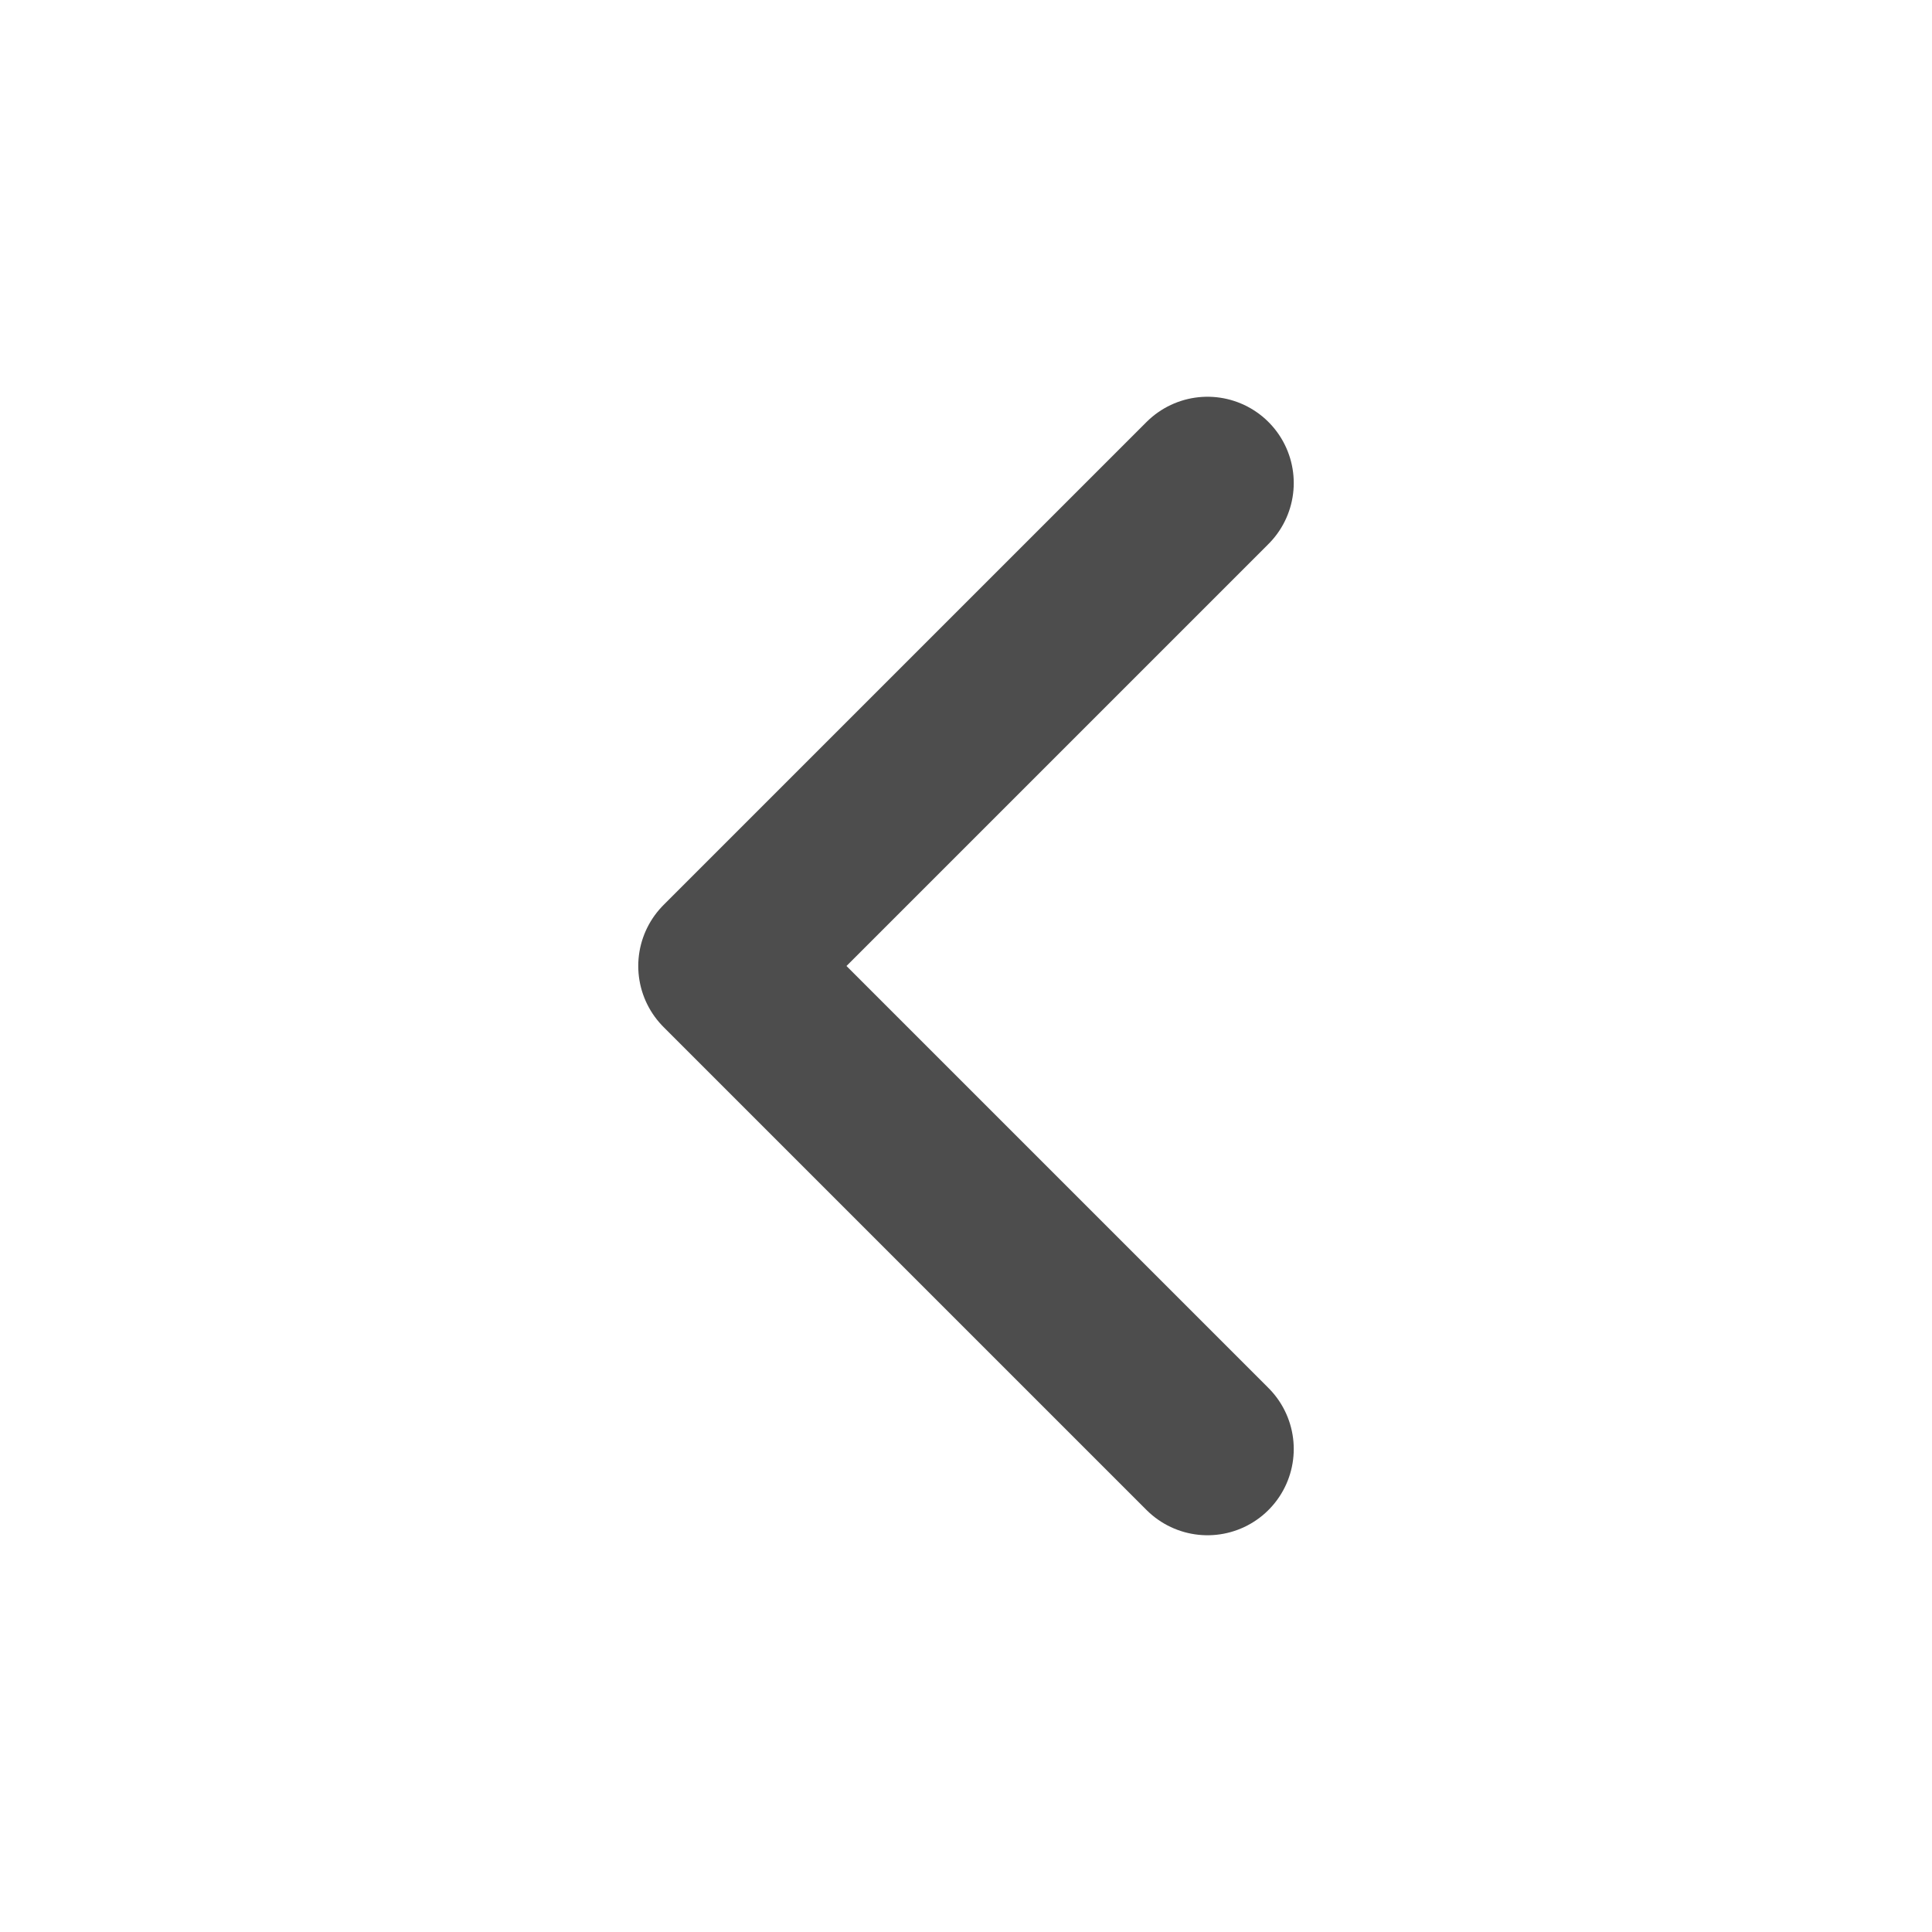
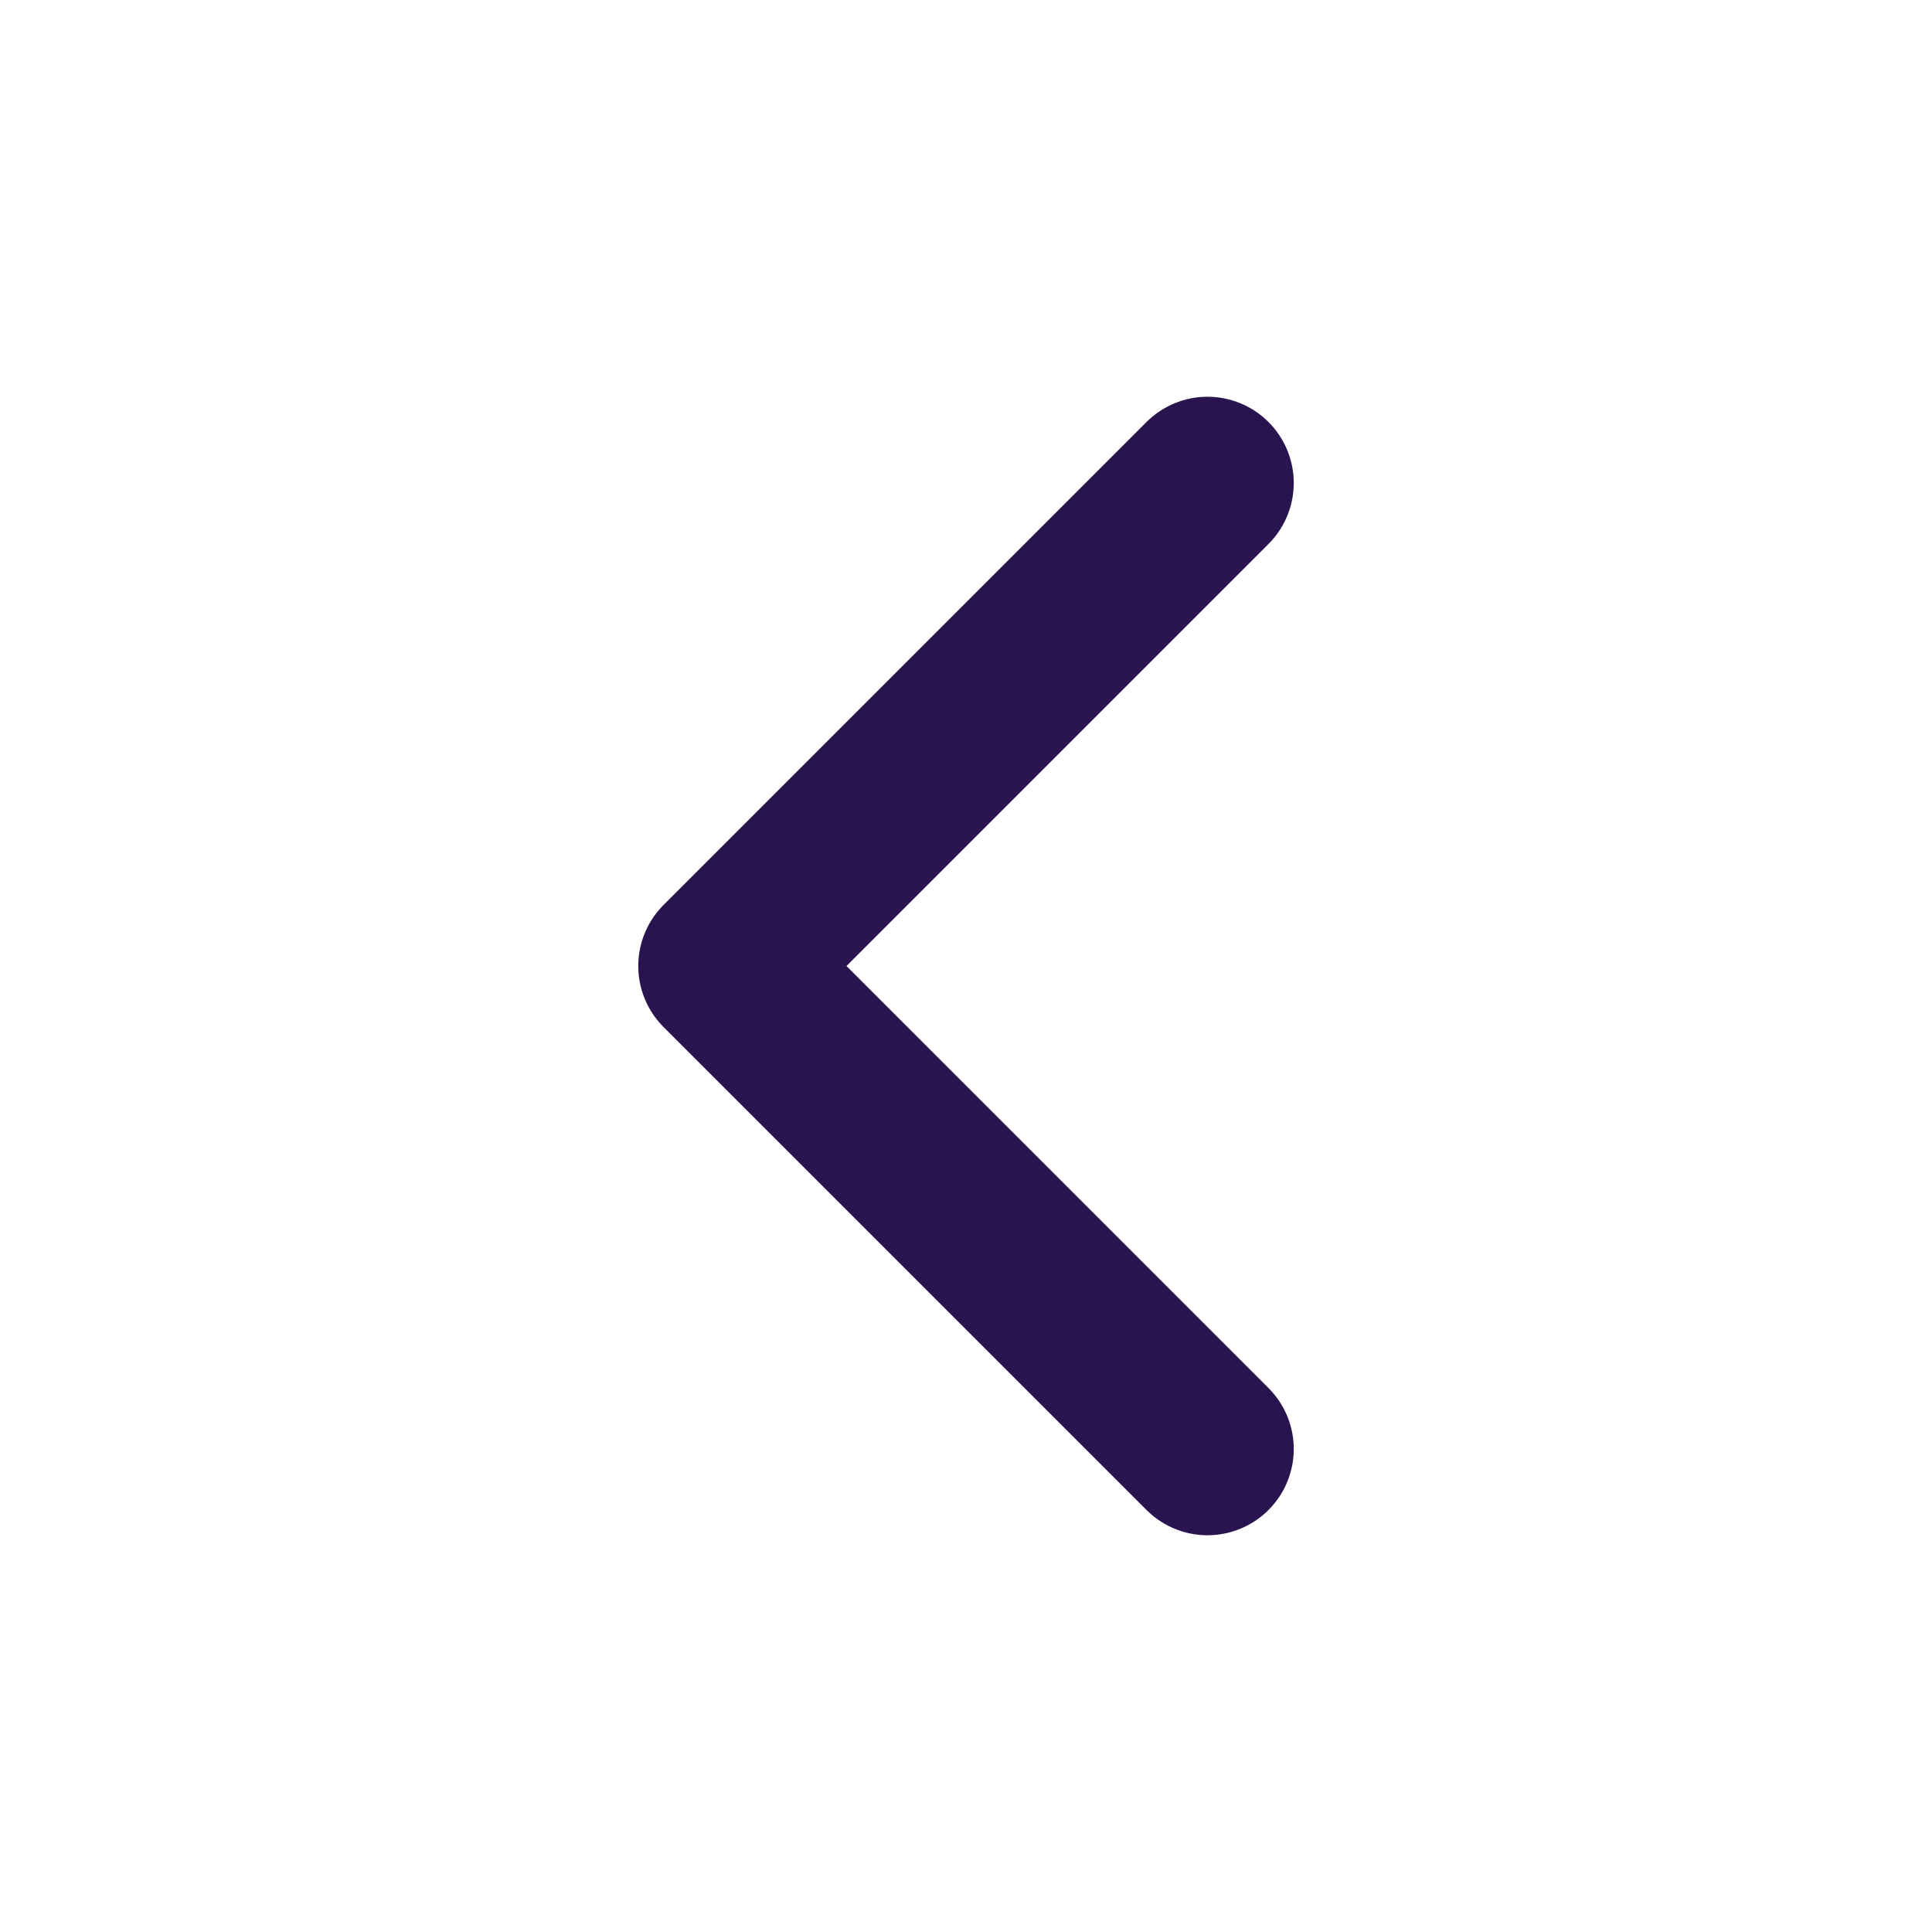
<svg xmlns="http://www.w3.org/2000/svg" preserveAspectRatio="none" overflow="visible" style="display: block;" width="28" height="28" viewBox="0 0 28 28" fill="none">
  <g id="Previous week">
-     <path id="Vector" d="M17.5 21L10.5 14L17.5 7" stroke-width="2.5" stroke-linecap="round" stroke-linejoin="round" stroke="#4D4D4D" />
+     <path id="Vector" d="M17.5 21L10.5 14L17.5 7" stroke-width="2.5" stroke-linecap="round" stroke-linejoin="round" stroke="#2A1450" />
  </g>
</svg>
